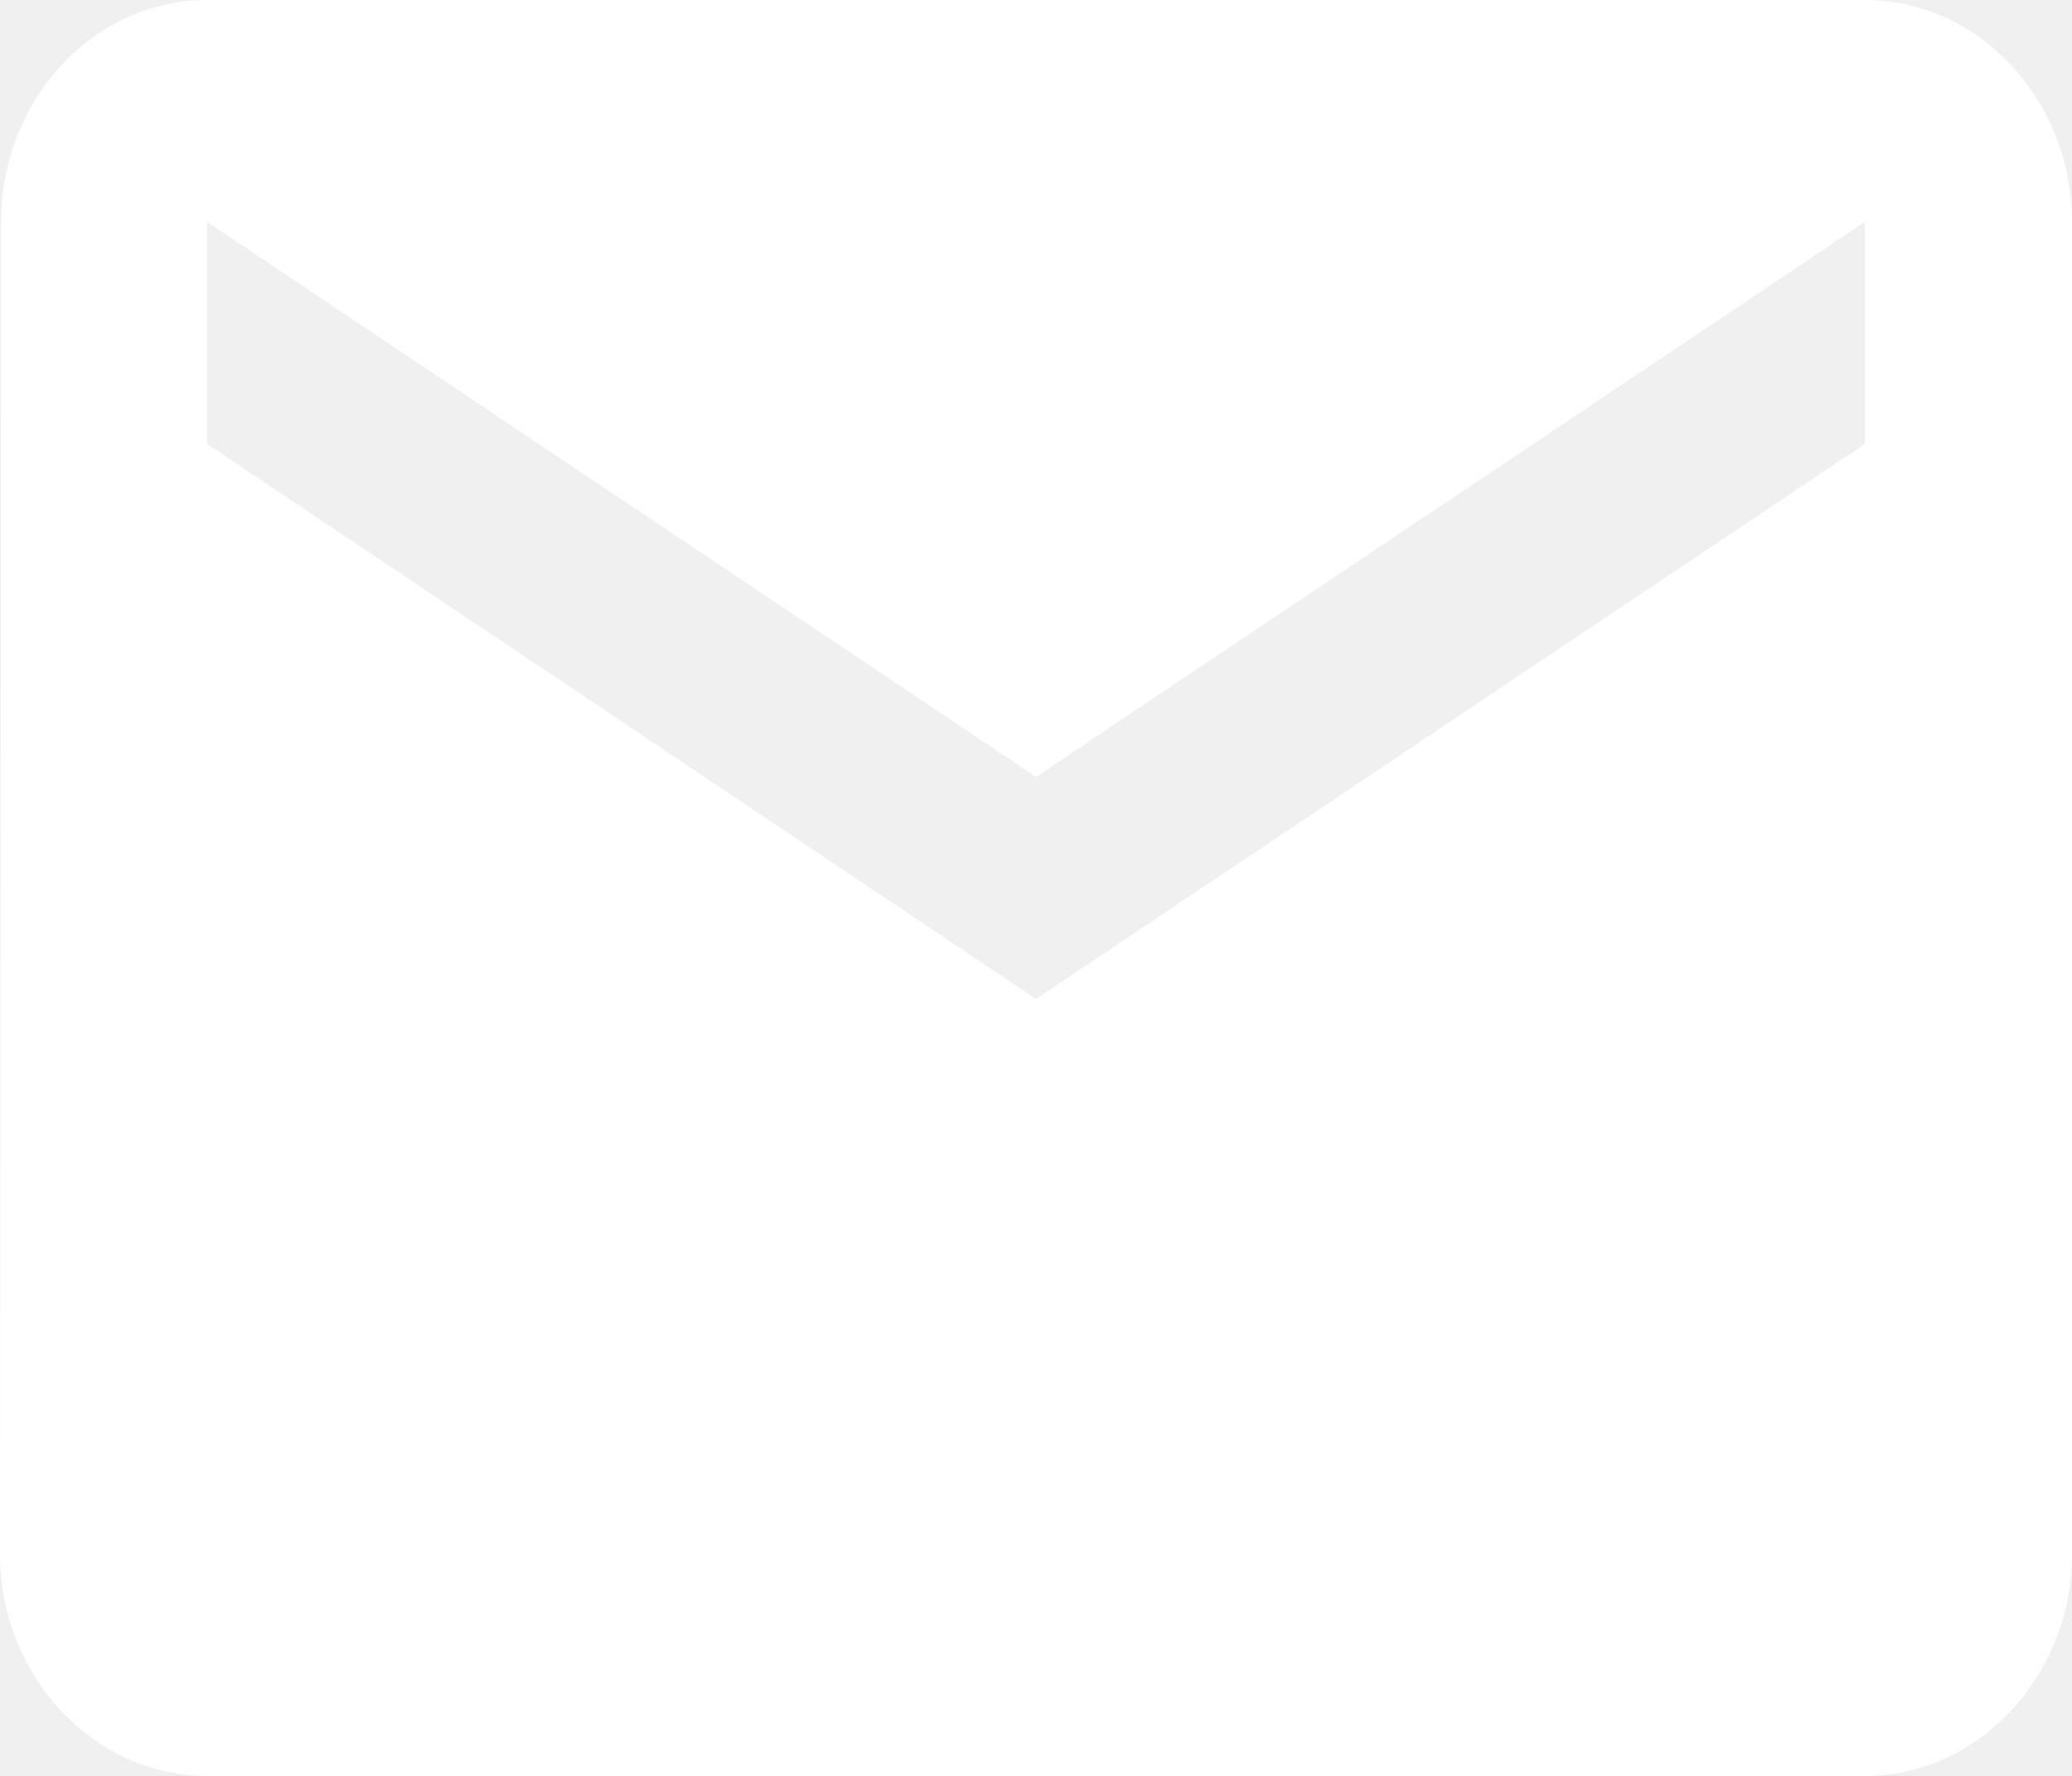
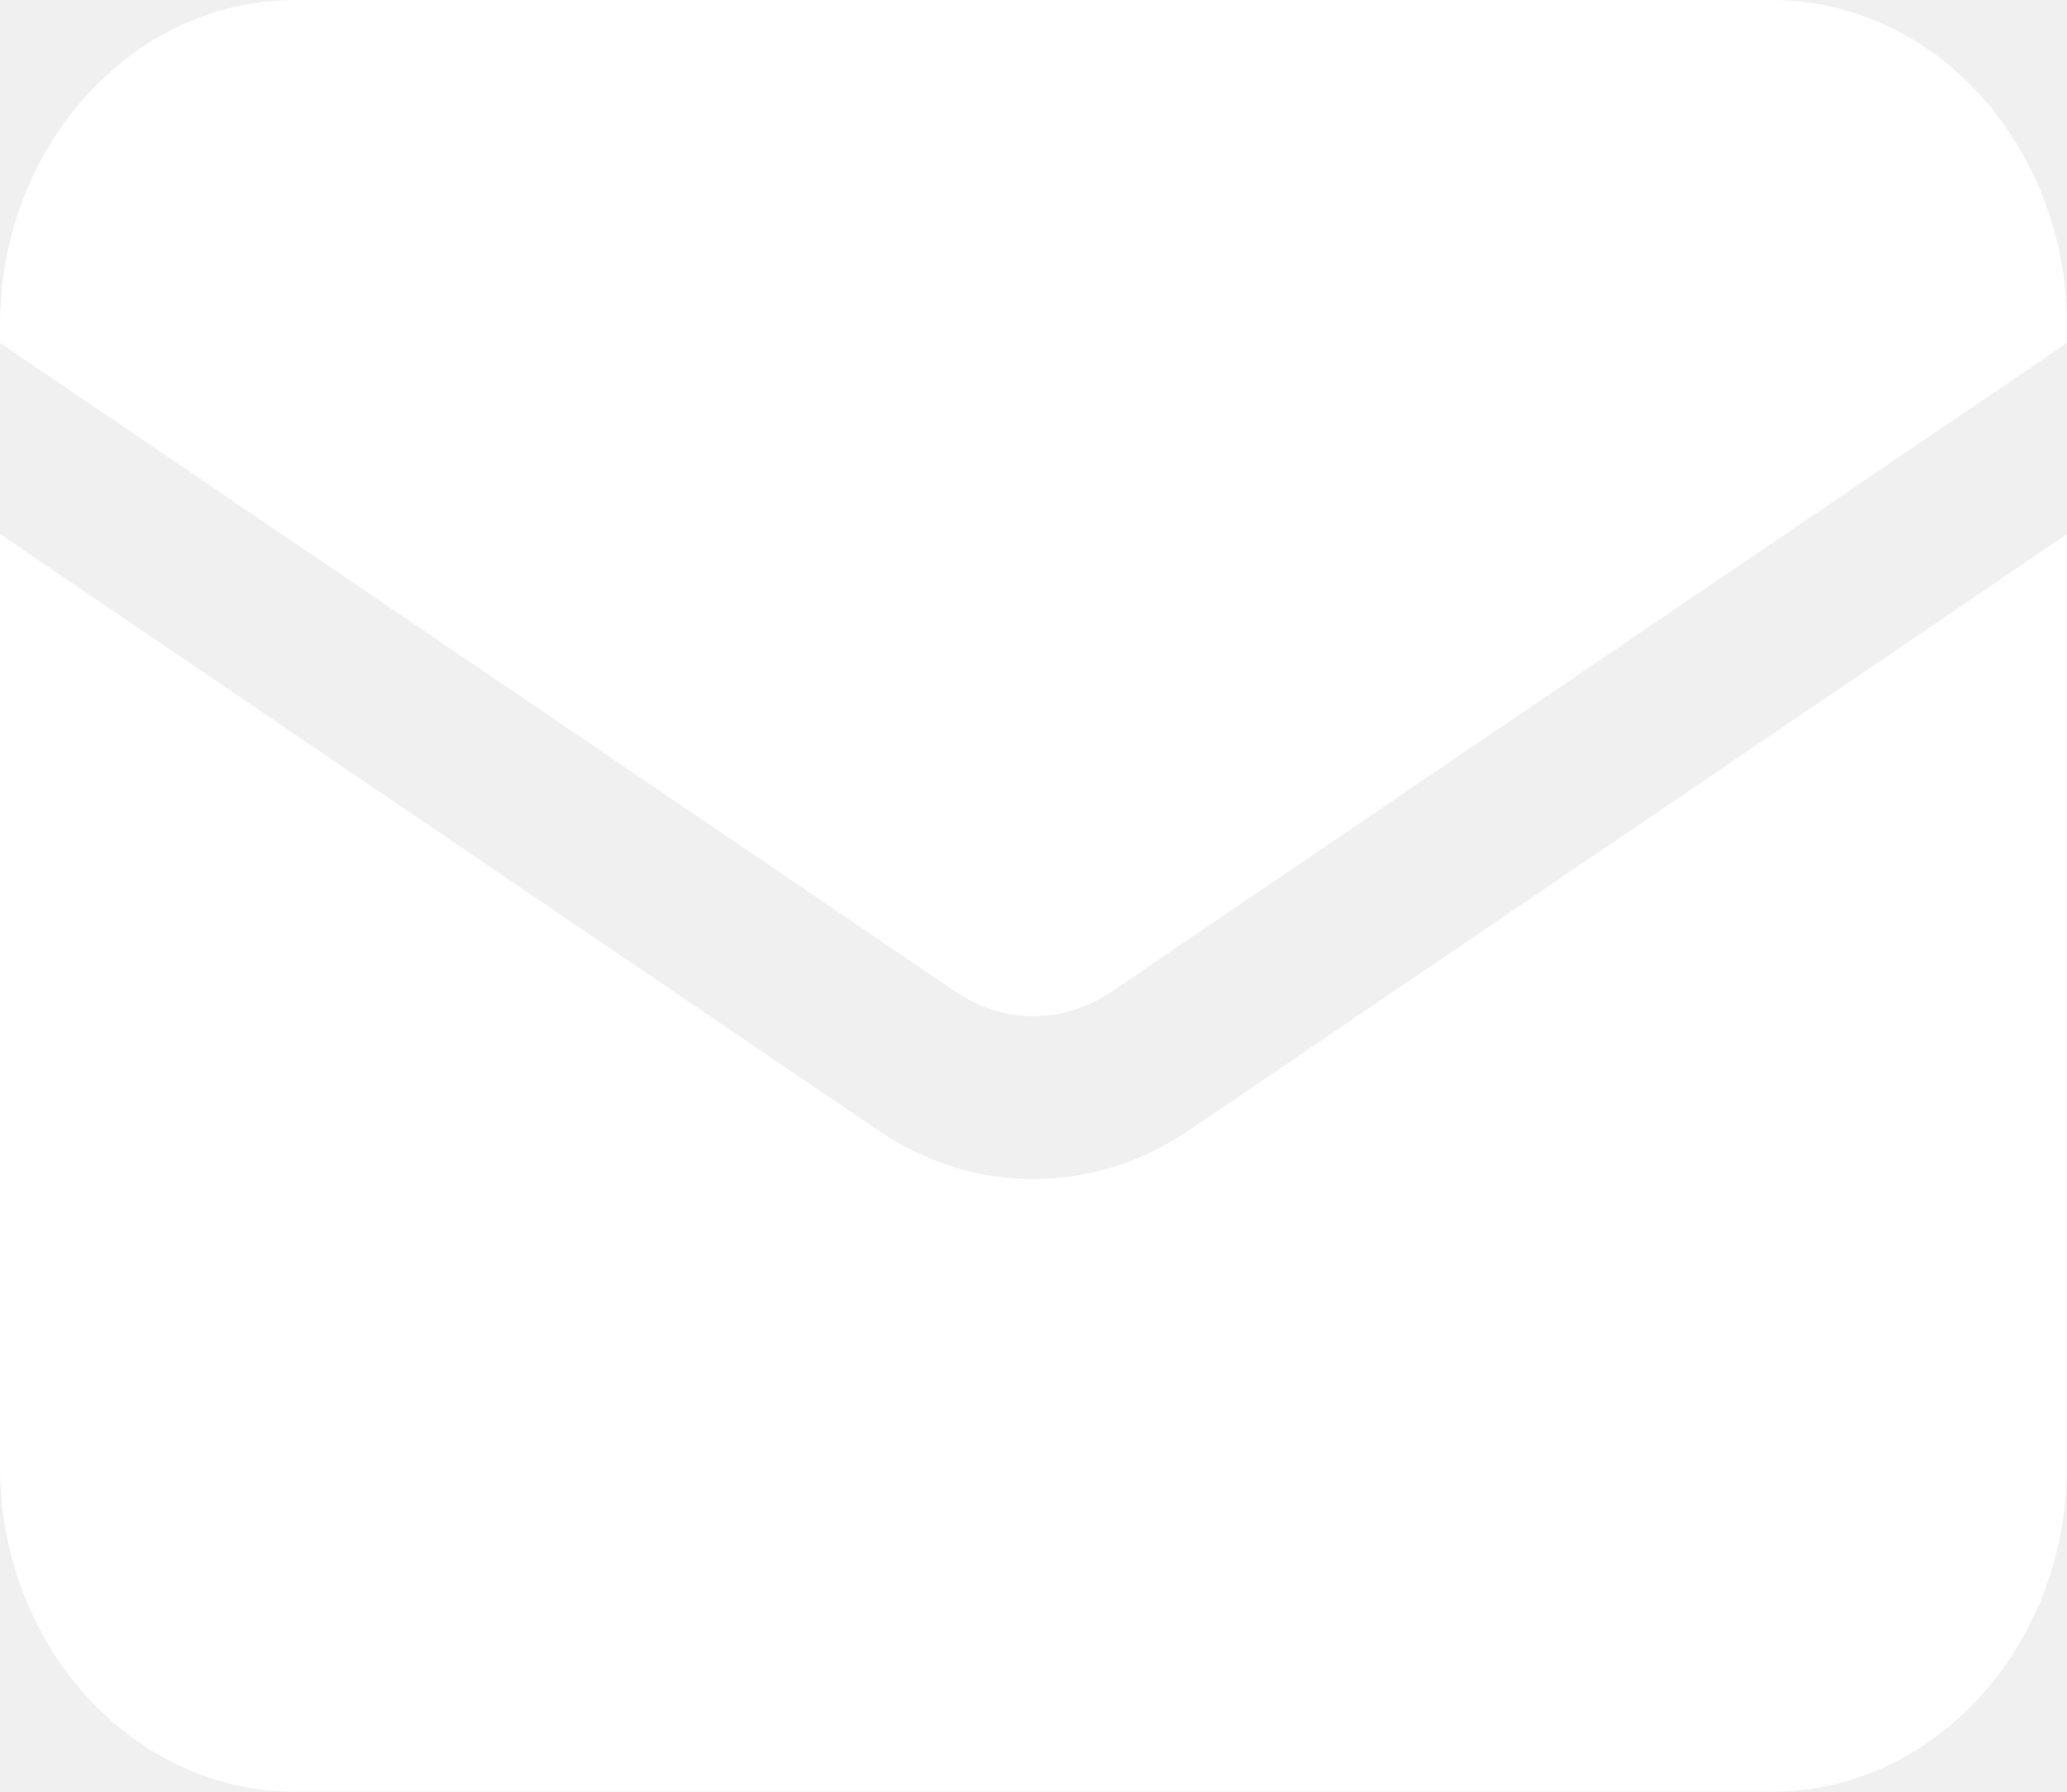
- <svg xmlns="http://www.w3.org/2000/svg" width="35" height="30" viewBox="0 0 35 30" fill="none">
-   <path d="M31.5 0H3.5C1.575 0 0.018 1.688 0.018 3.75L0 26.25C0 28.312 1.575 30 3.5 30H31.5C33.425 30 35 28.312 35 26.25V3.75C35 1.688 33.425 0 31.5 0ZM31.5 7.5L17.5 16.875L3.5 7.5V3.75L17.5 13.125L31.5 3.75V7.5Z" fill="white" />
+ <svg xmlns="http://www.w3.org/2000/svg" width="30" height="26" viewBox="0 0 30 26" fill="none">
+   <path d="M0 7.751V21.273C0 23.884 1.919 26 4.286 26H25.714C28.081 26 30 23.884 30 21.273V7.751L17.246 16.409C15.869 17.343 14.131 17.343 12.754 16.409L0 7.751Z" fill="white" />
+   <path d="M30 4.976V4.727C30 2.116 28.081 0 25.714 0H4.286C1.919 0 0 2.116 0 4.727V4.976L13.877 14.396C14.566 14.863 15.434 14.863 16.123 14.396L30 4.976Z" fill="white" />
</svg>
